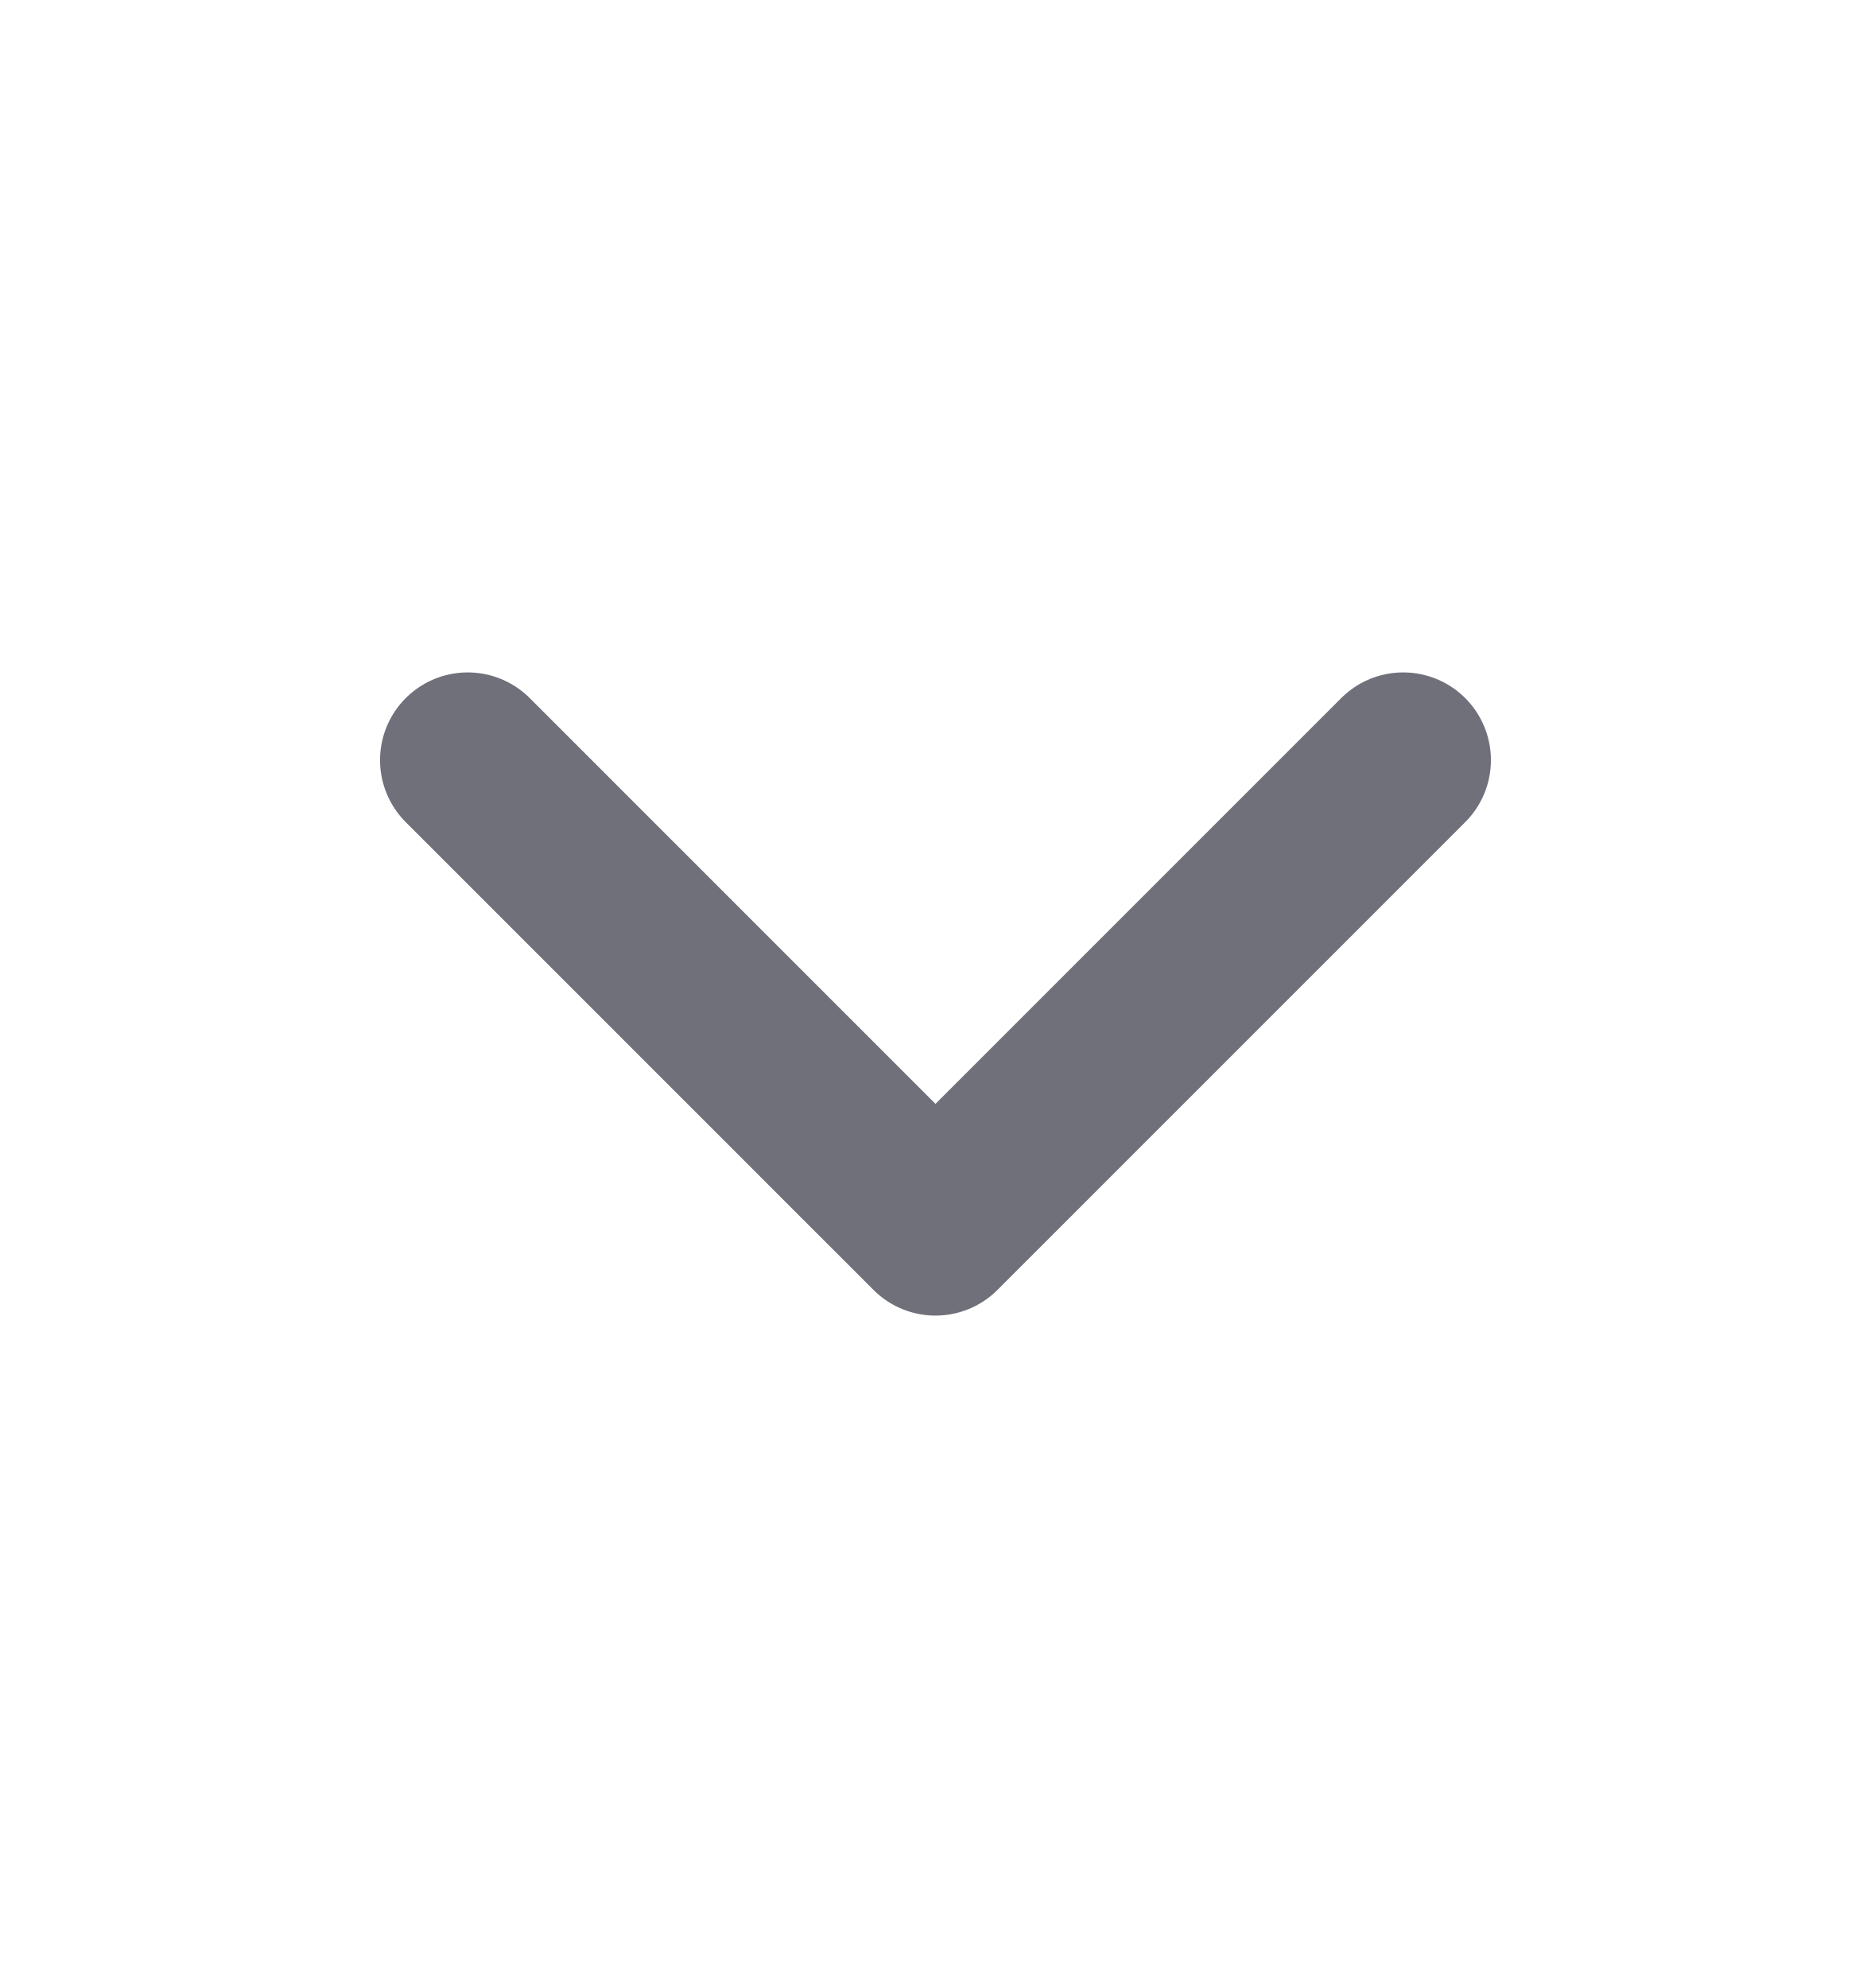
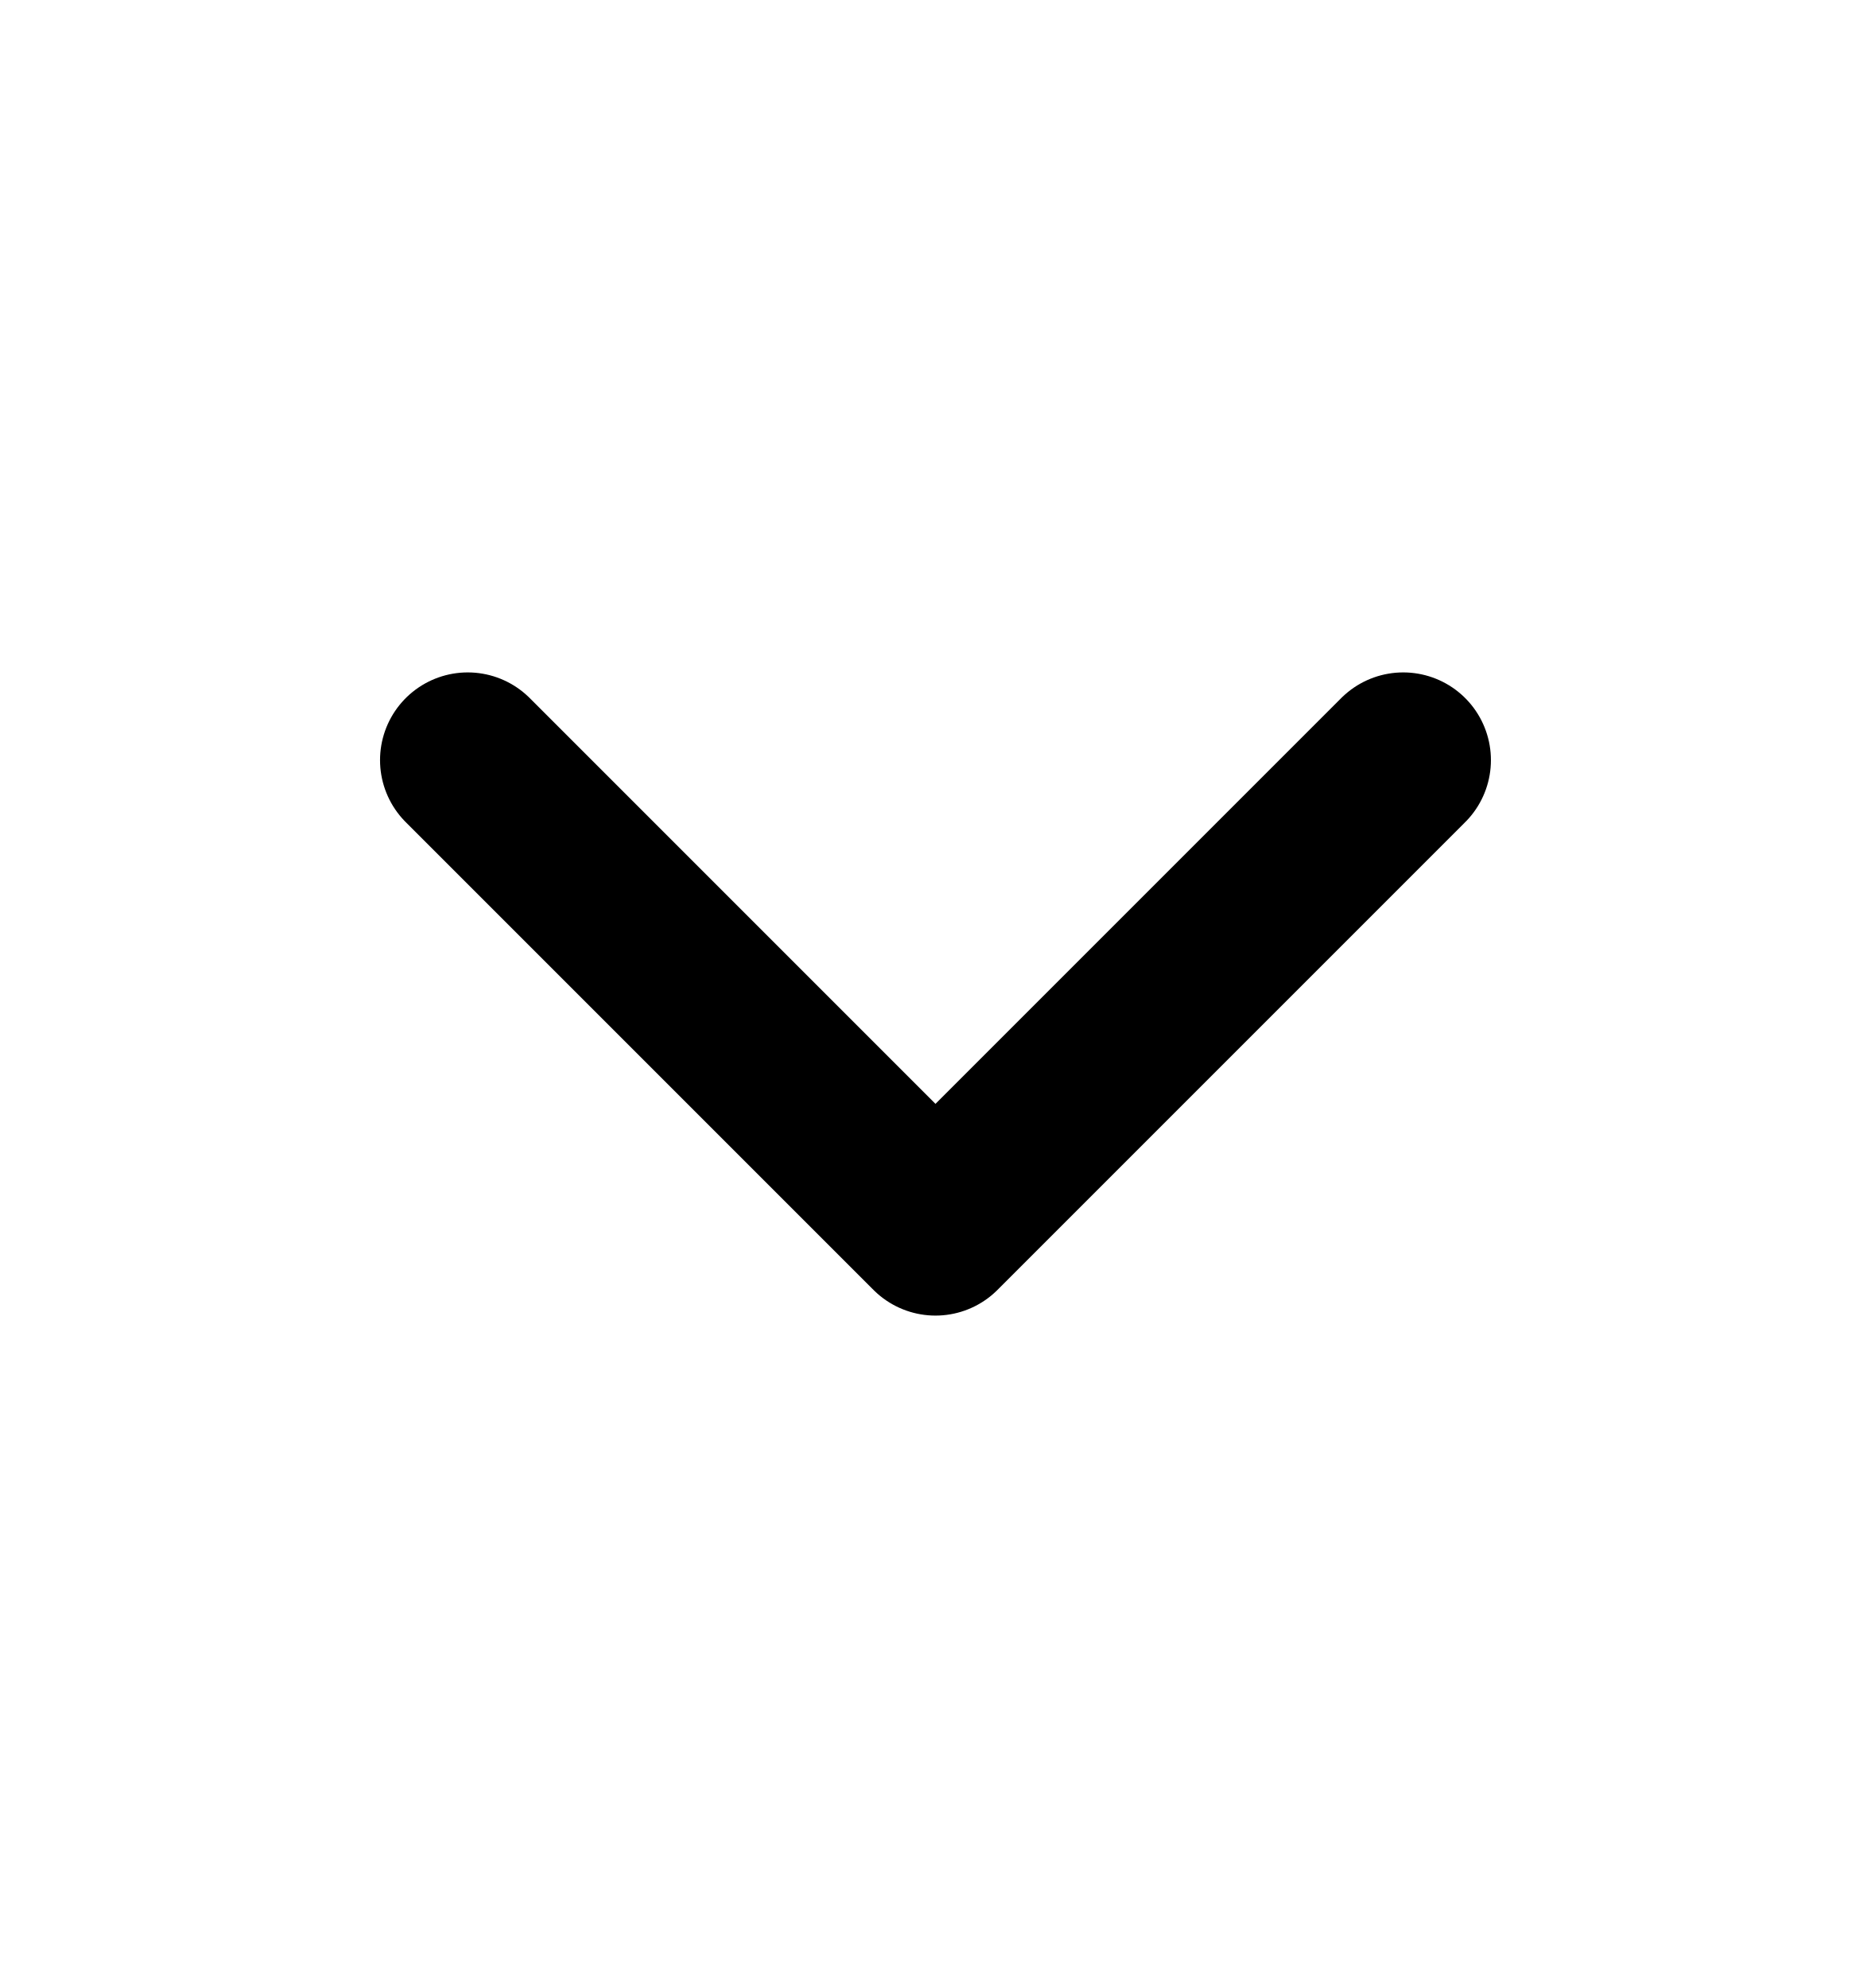
- <svg xmlns="http://www.w3.org/2000/svg" width="16" height="17" viewBox="0 0 16 17" fill="none">
+ <svg xmlns="http://www.w3.org/2000/svg" viewBox="0 0 16 17" fill="none">
  <g id="Icon">
-     <path id="Vector" d="M4 6.5L8 10.5L12 6.5" stroke="#70707B" stroke-width="1.5" stroke-linecap="round" stroke-linejoin="round" />
+     <path id="Vector" d="M4 6.5L8 10.5L12 6.5" stroke="currentColor" stroke-width="1.5" stroke-linecap="round" stroke-linejoin="round" />
  </g>
</svg>
